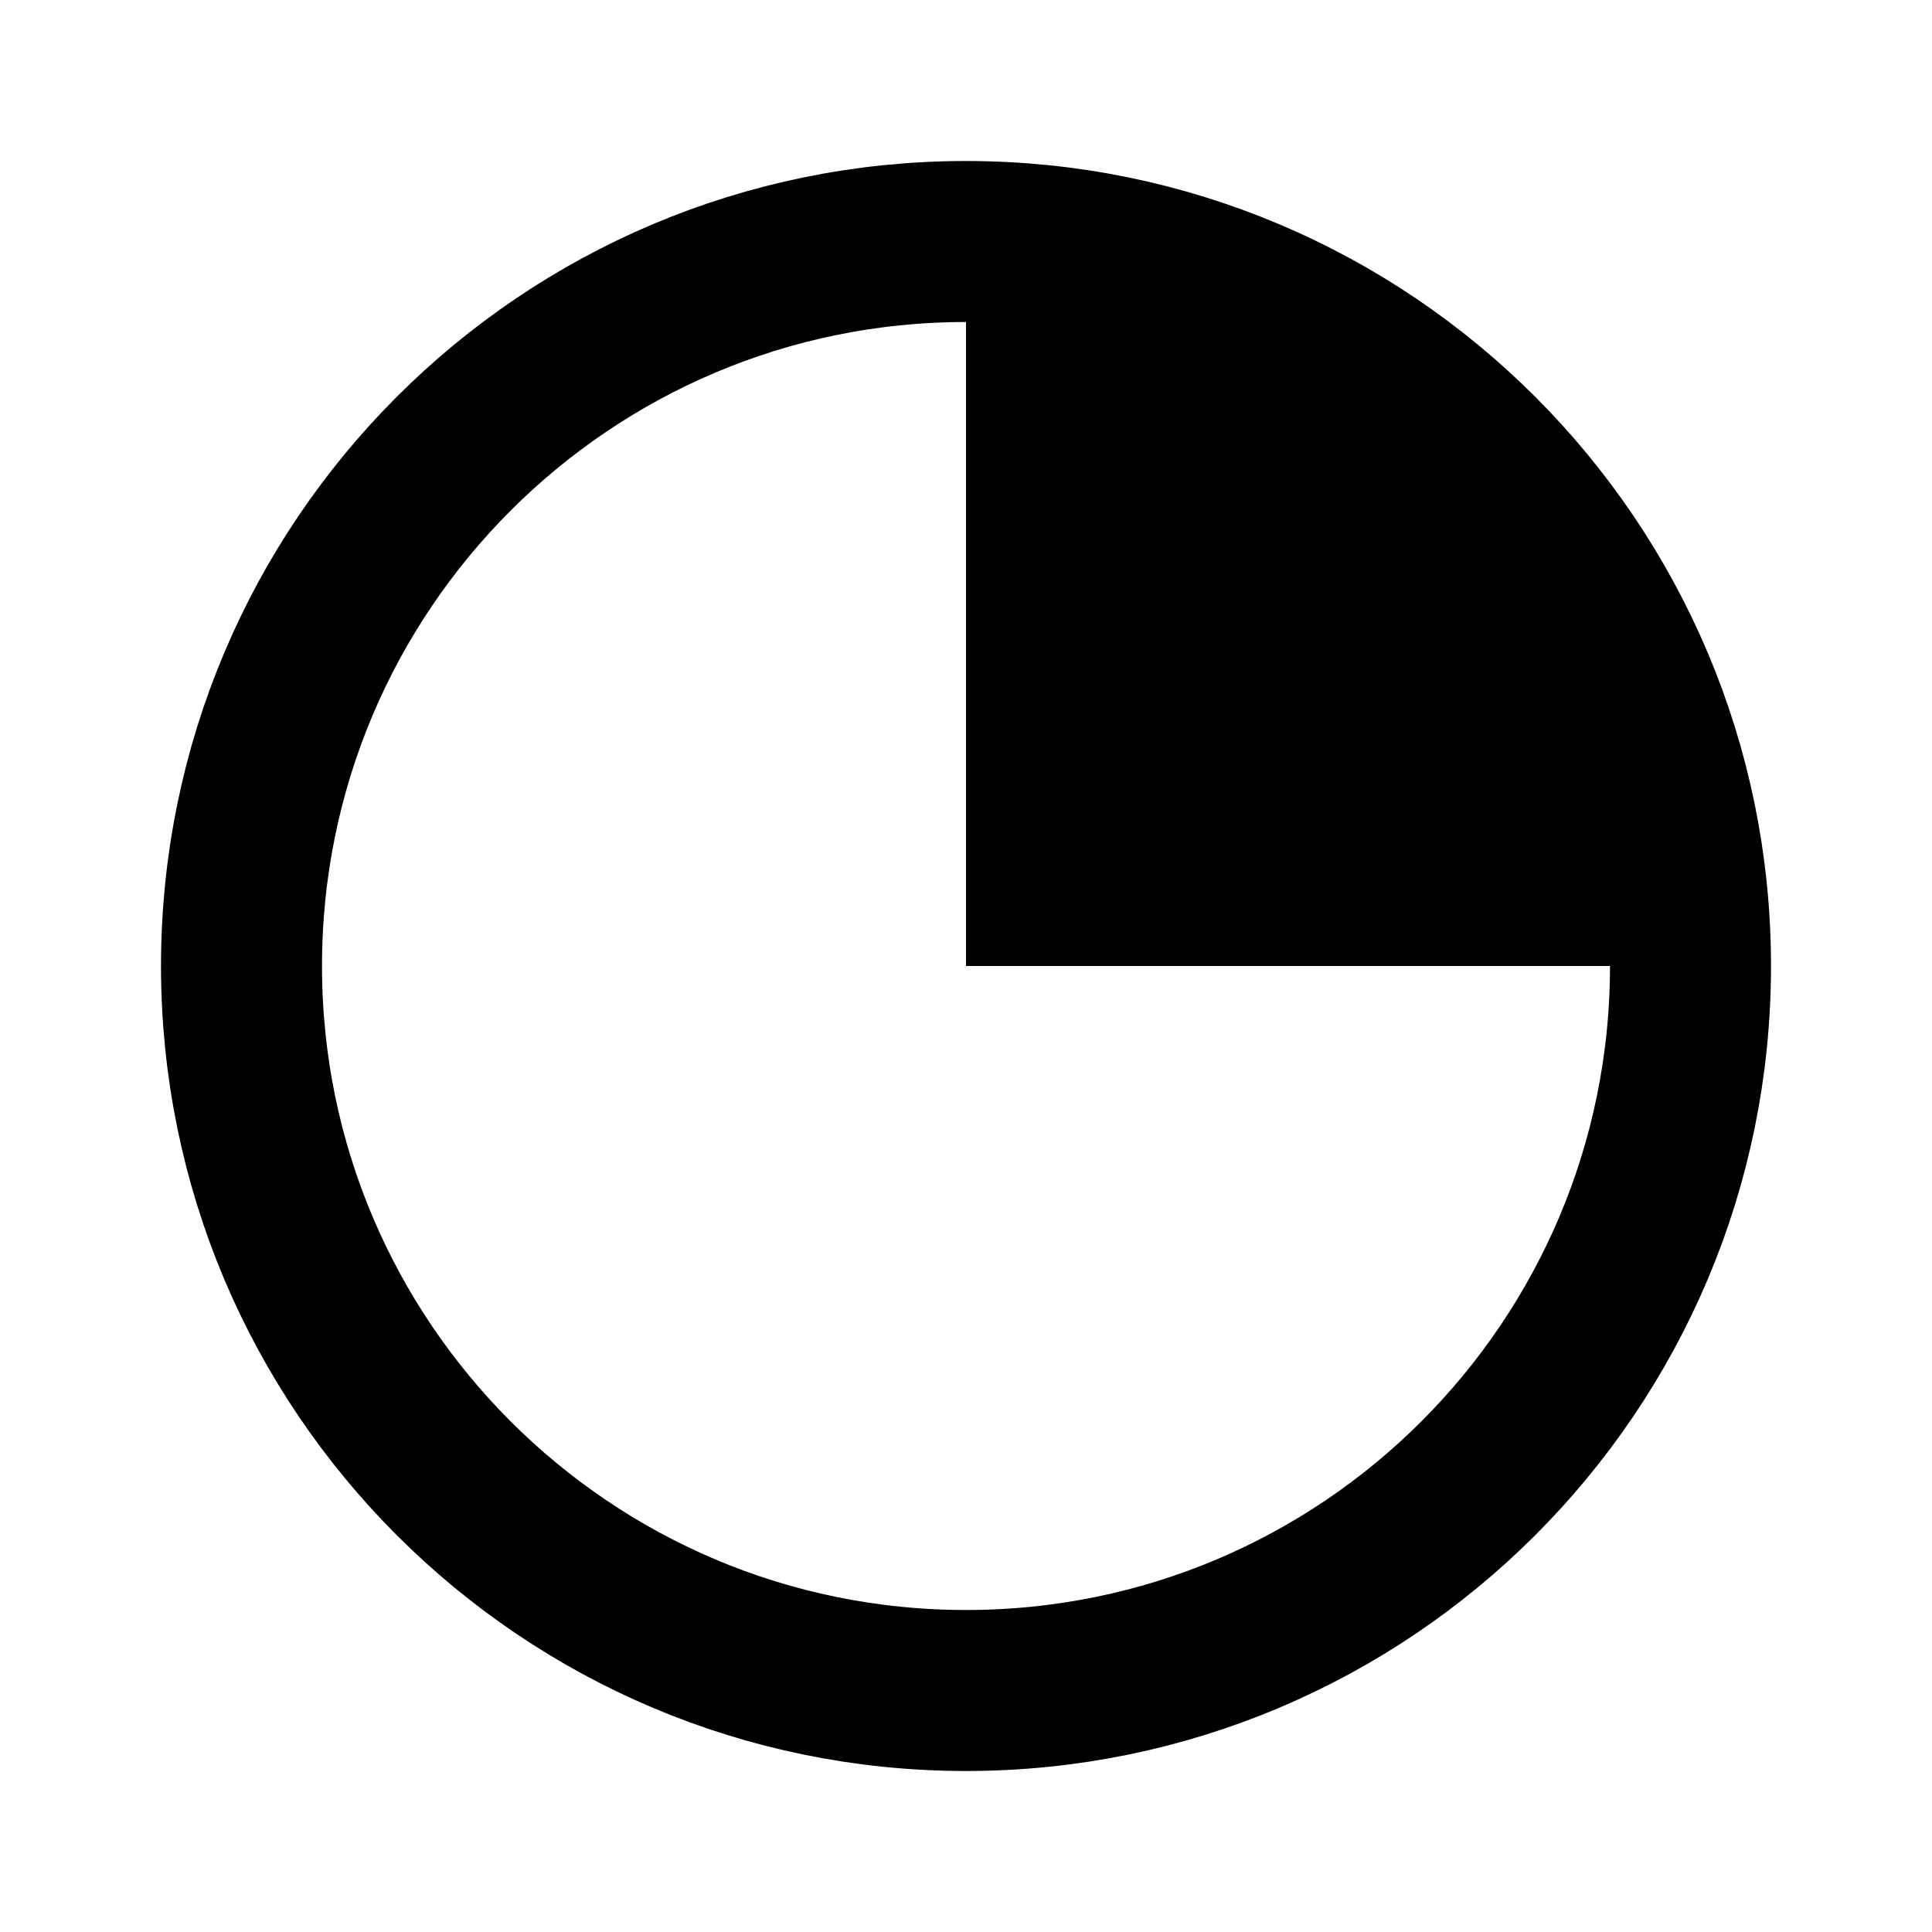
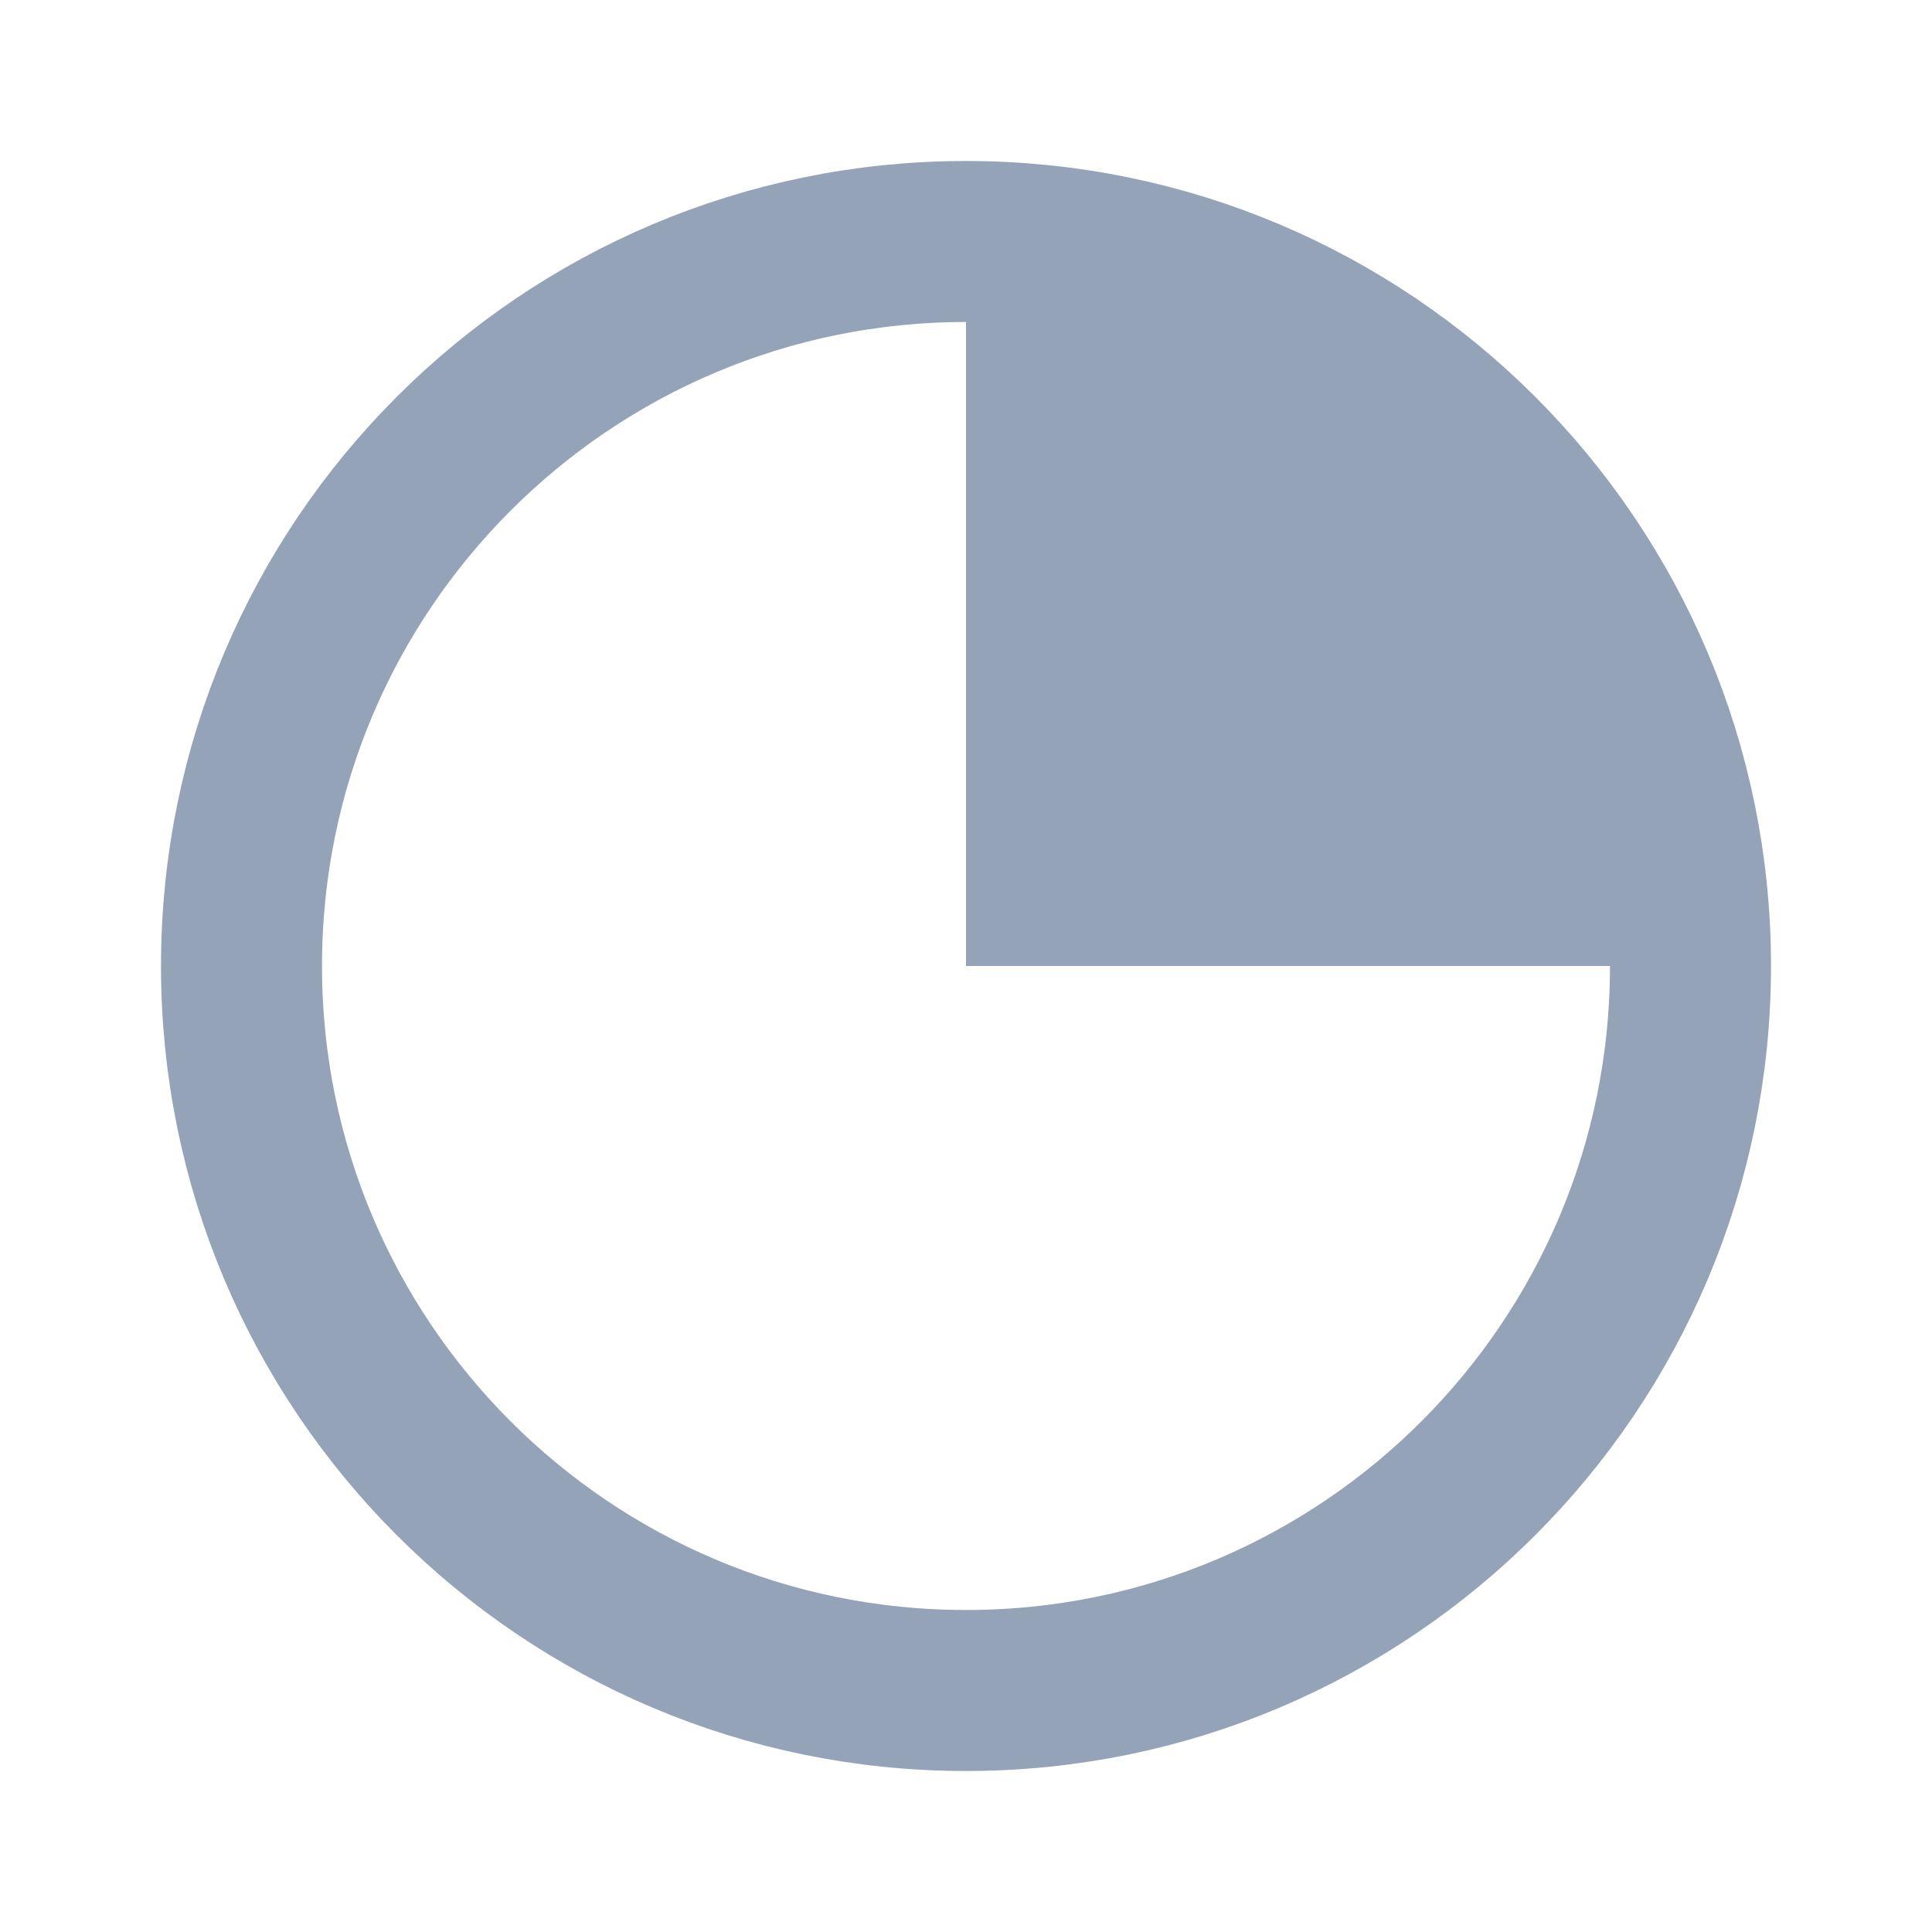
<svg xmlns="http://www.w3.org/2000/svg" viewBox="0 0 24 24">
-   <circle cx="12" cy="12" r="9" stroke="currentColor" stroke-width="2" fill="none" />
-   <path d="M12 12V3a9 9 0 0 1 9 9h-9z" fill="currentColor" />
+   <circle cx="12" cy="12" r="9" stroke="#94a3b8" stroke-width="2" fill="none" />
+   <path d="M12 12V3a9 9 0 0 1 9 9h-9z" fill="#94a3b8" />
</svg>
